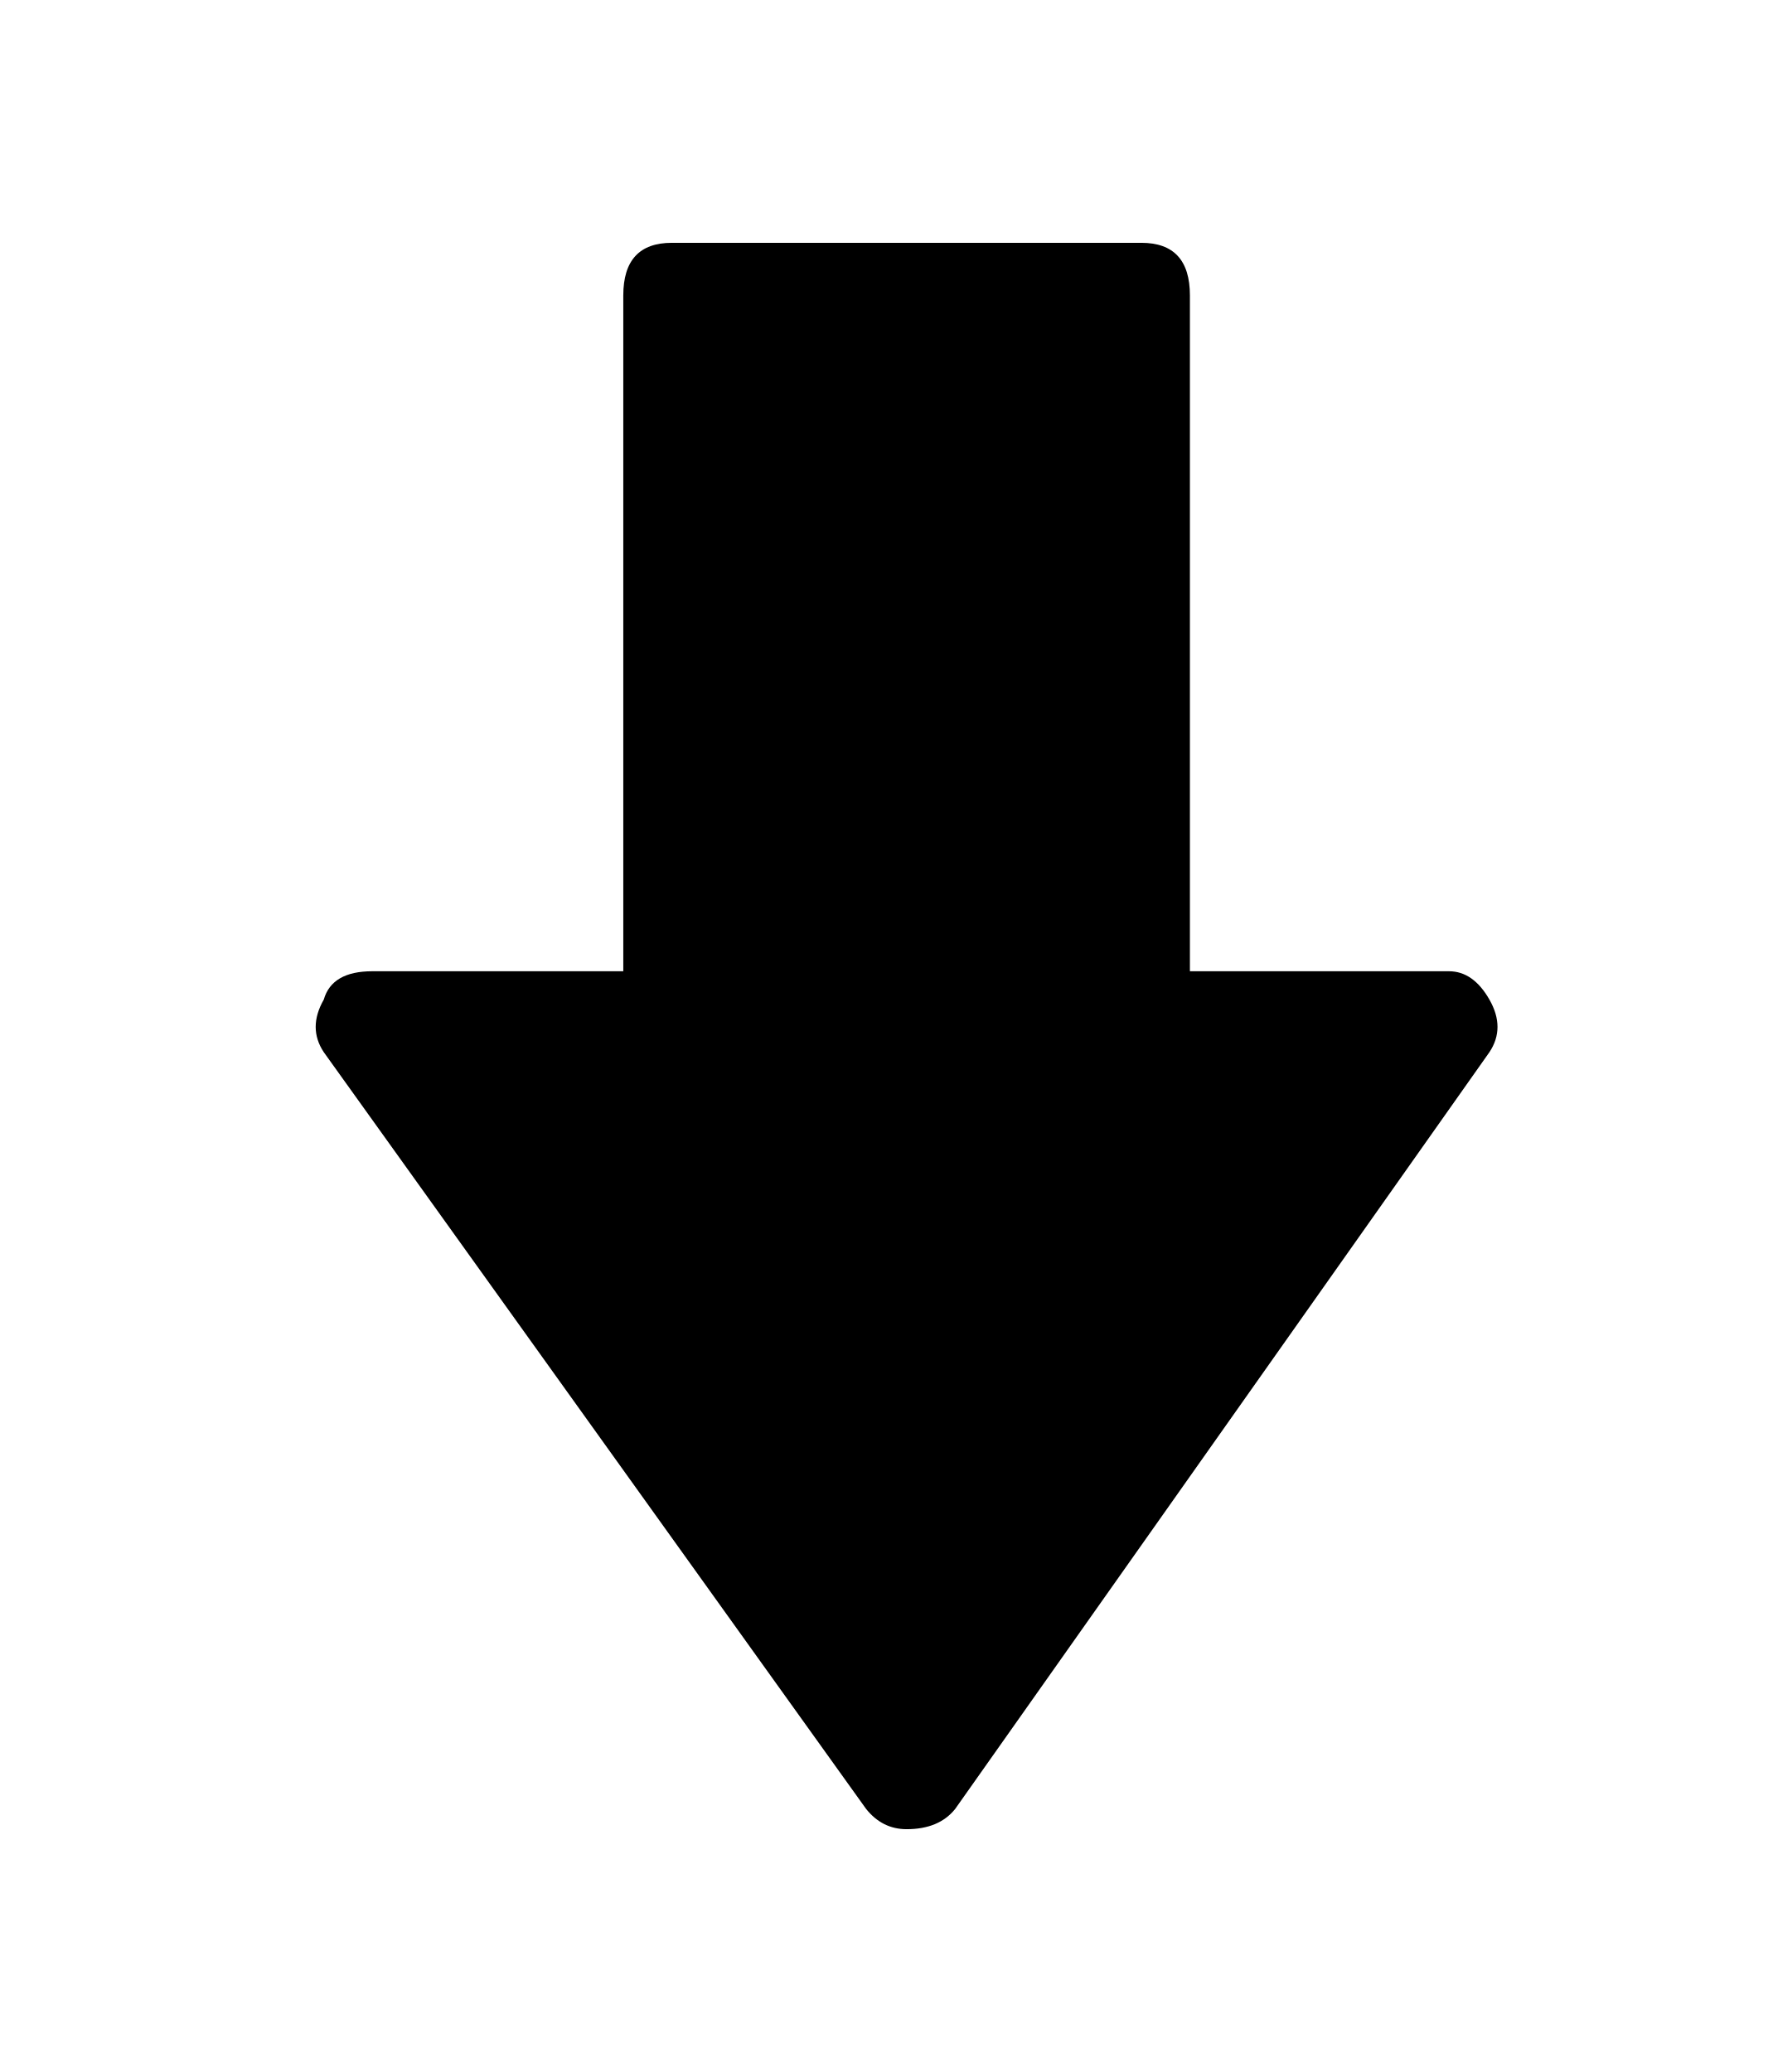
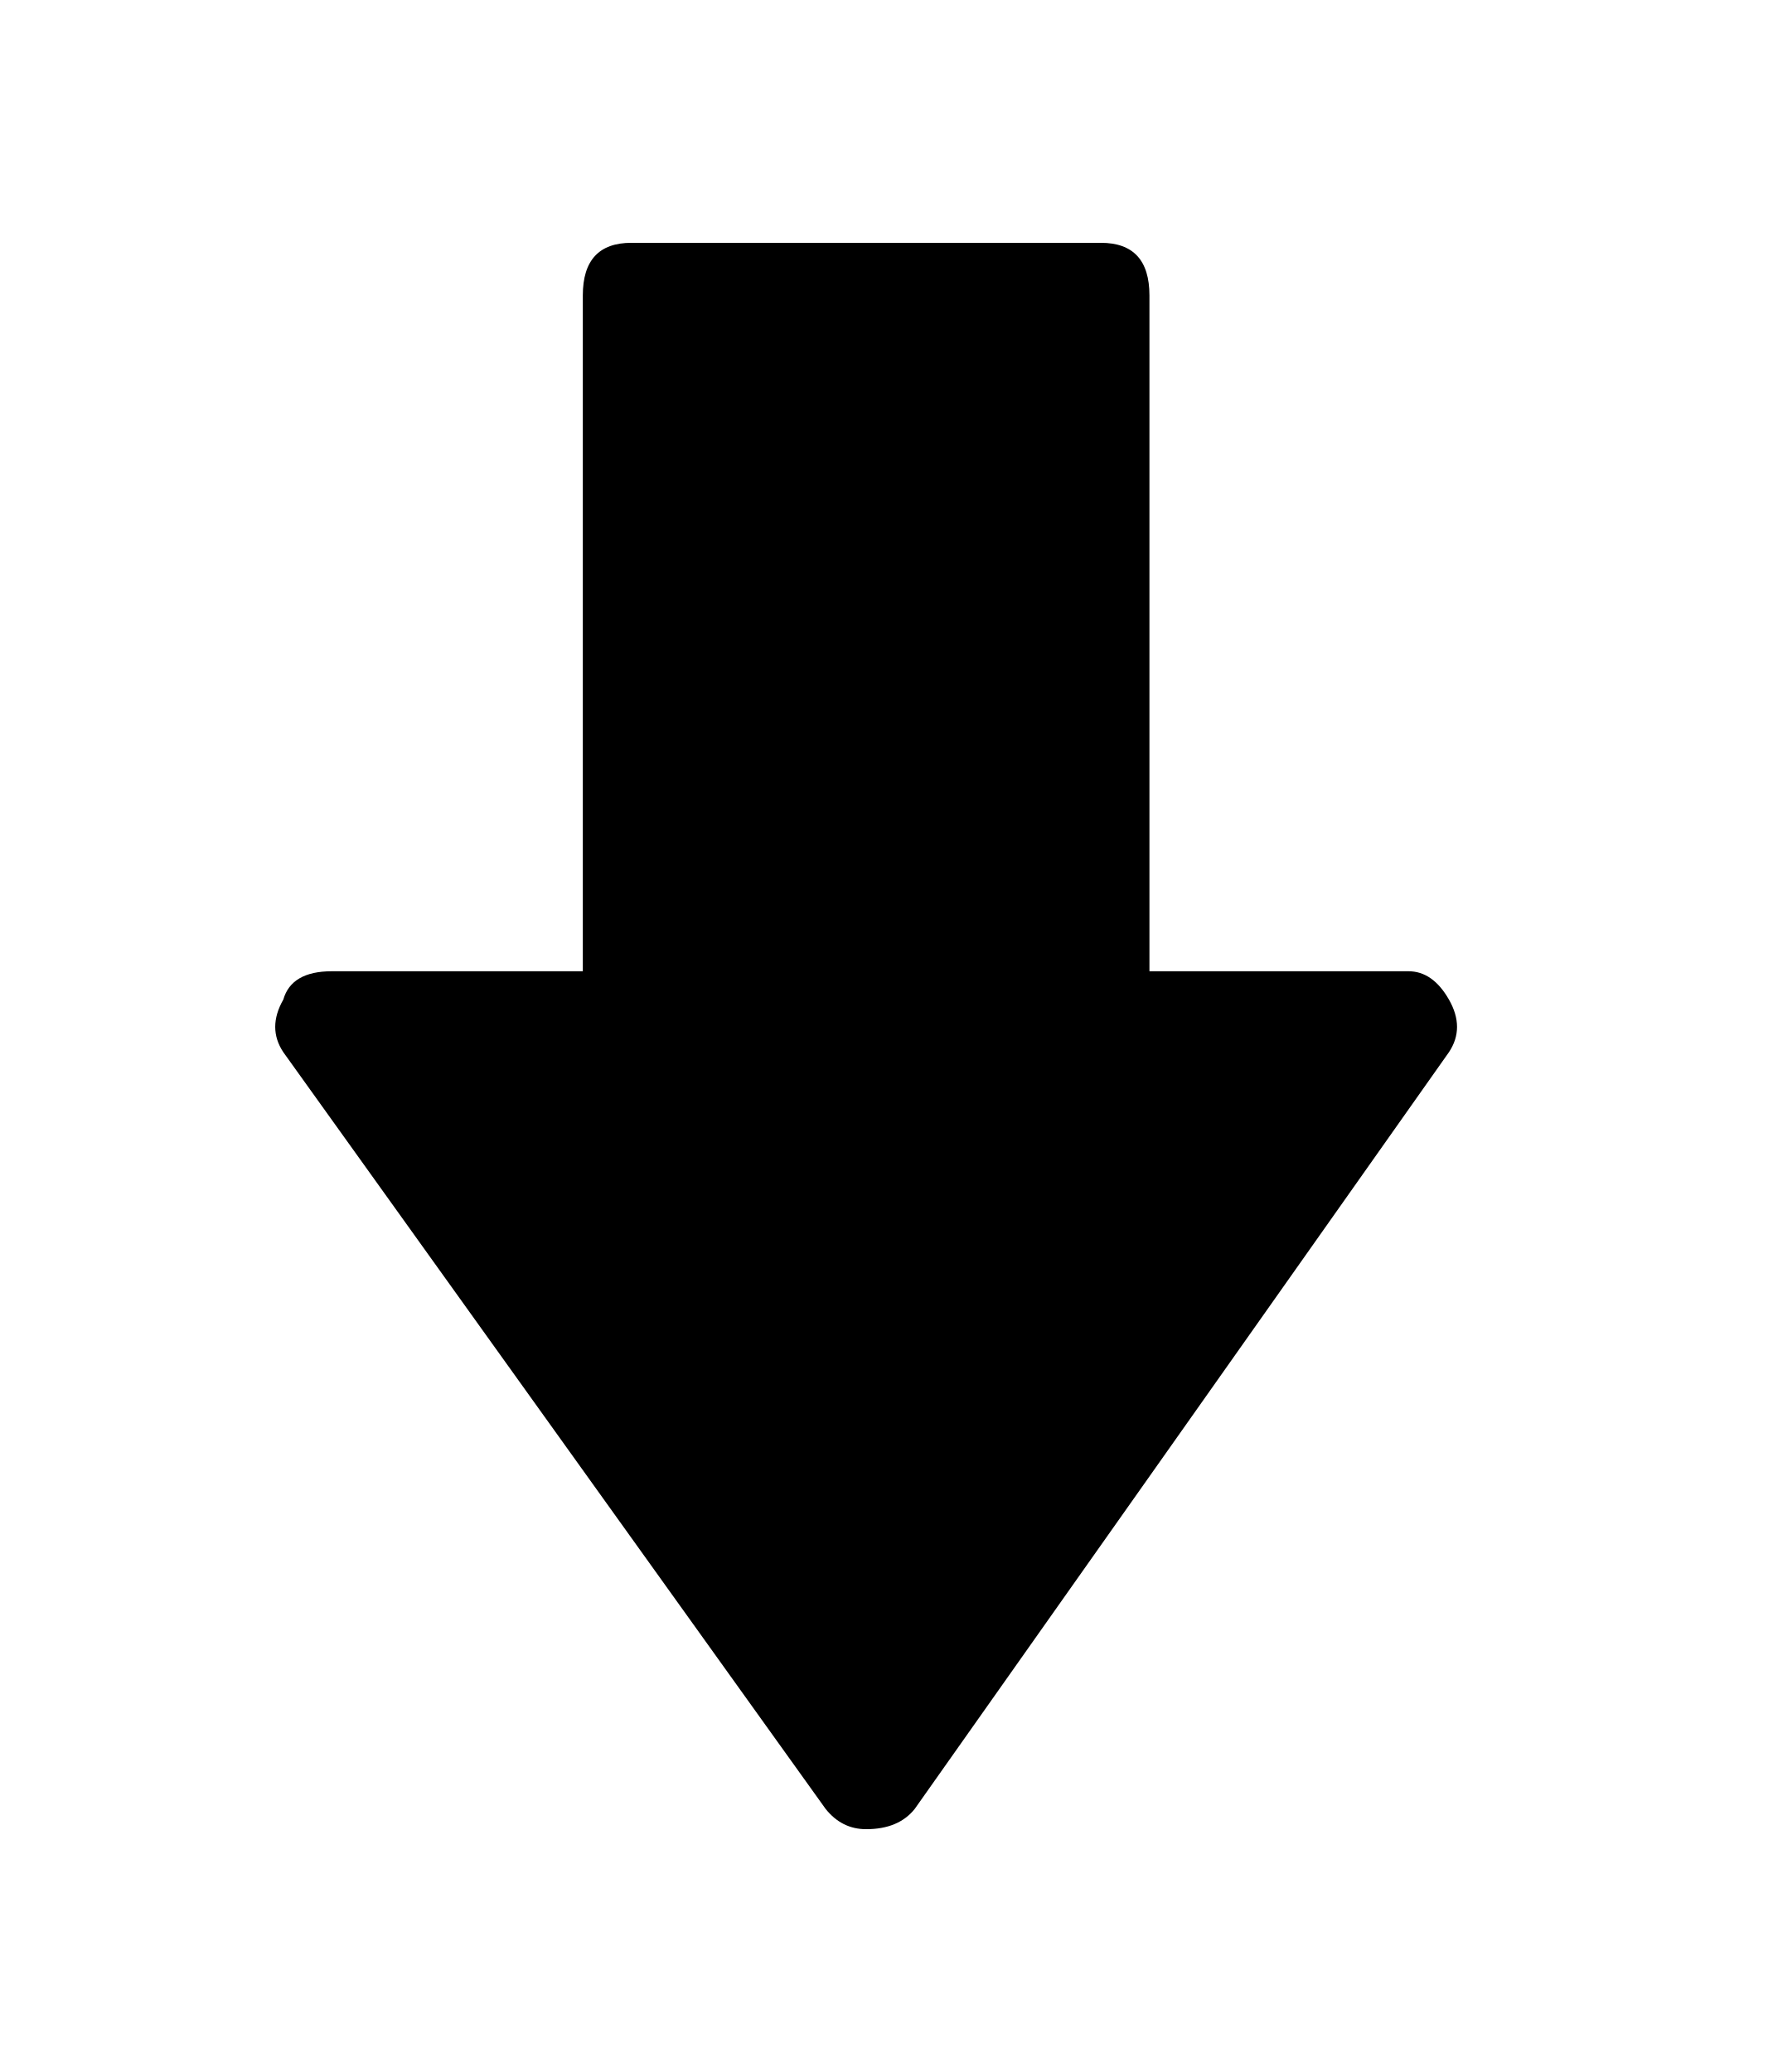
- <svg xmlns="http://www.w3.org/2000/svg" version="1.1" viewBox="-10 0 438 512">
+ <svg xmlns="http://www.w3.org/2000/svg" version="1.1" viewBox="0 0 438 512">
  <path fill="currentColor" d="M70 260q-4 -6 0 -13q2 -7 12 -7h62v-167q0 -13 12 -13h116q12 0 12 13v167h64q6 0 10 7t0 13l-132 187q-4 5 -12 5q-6 0 -10 -5z" />
</svg>
